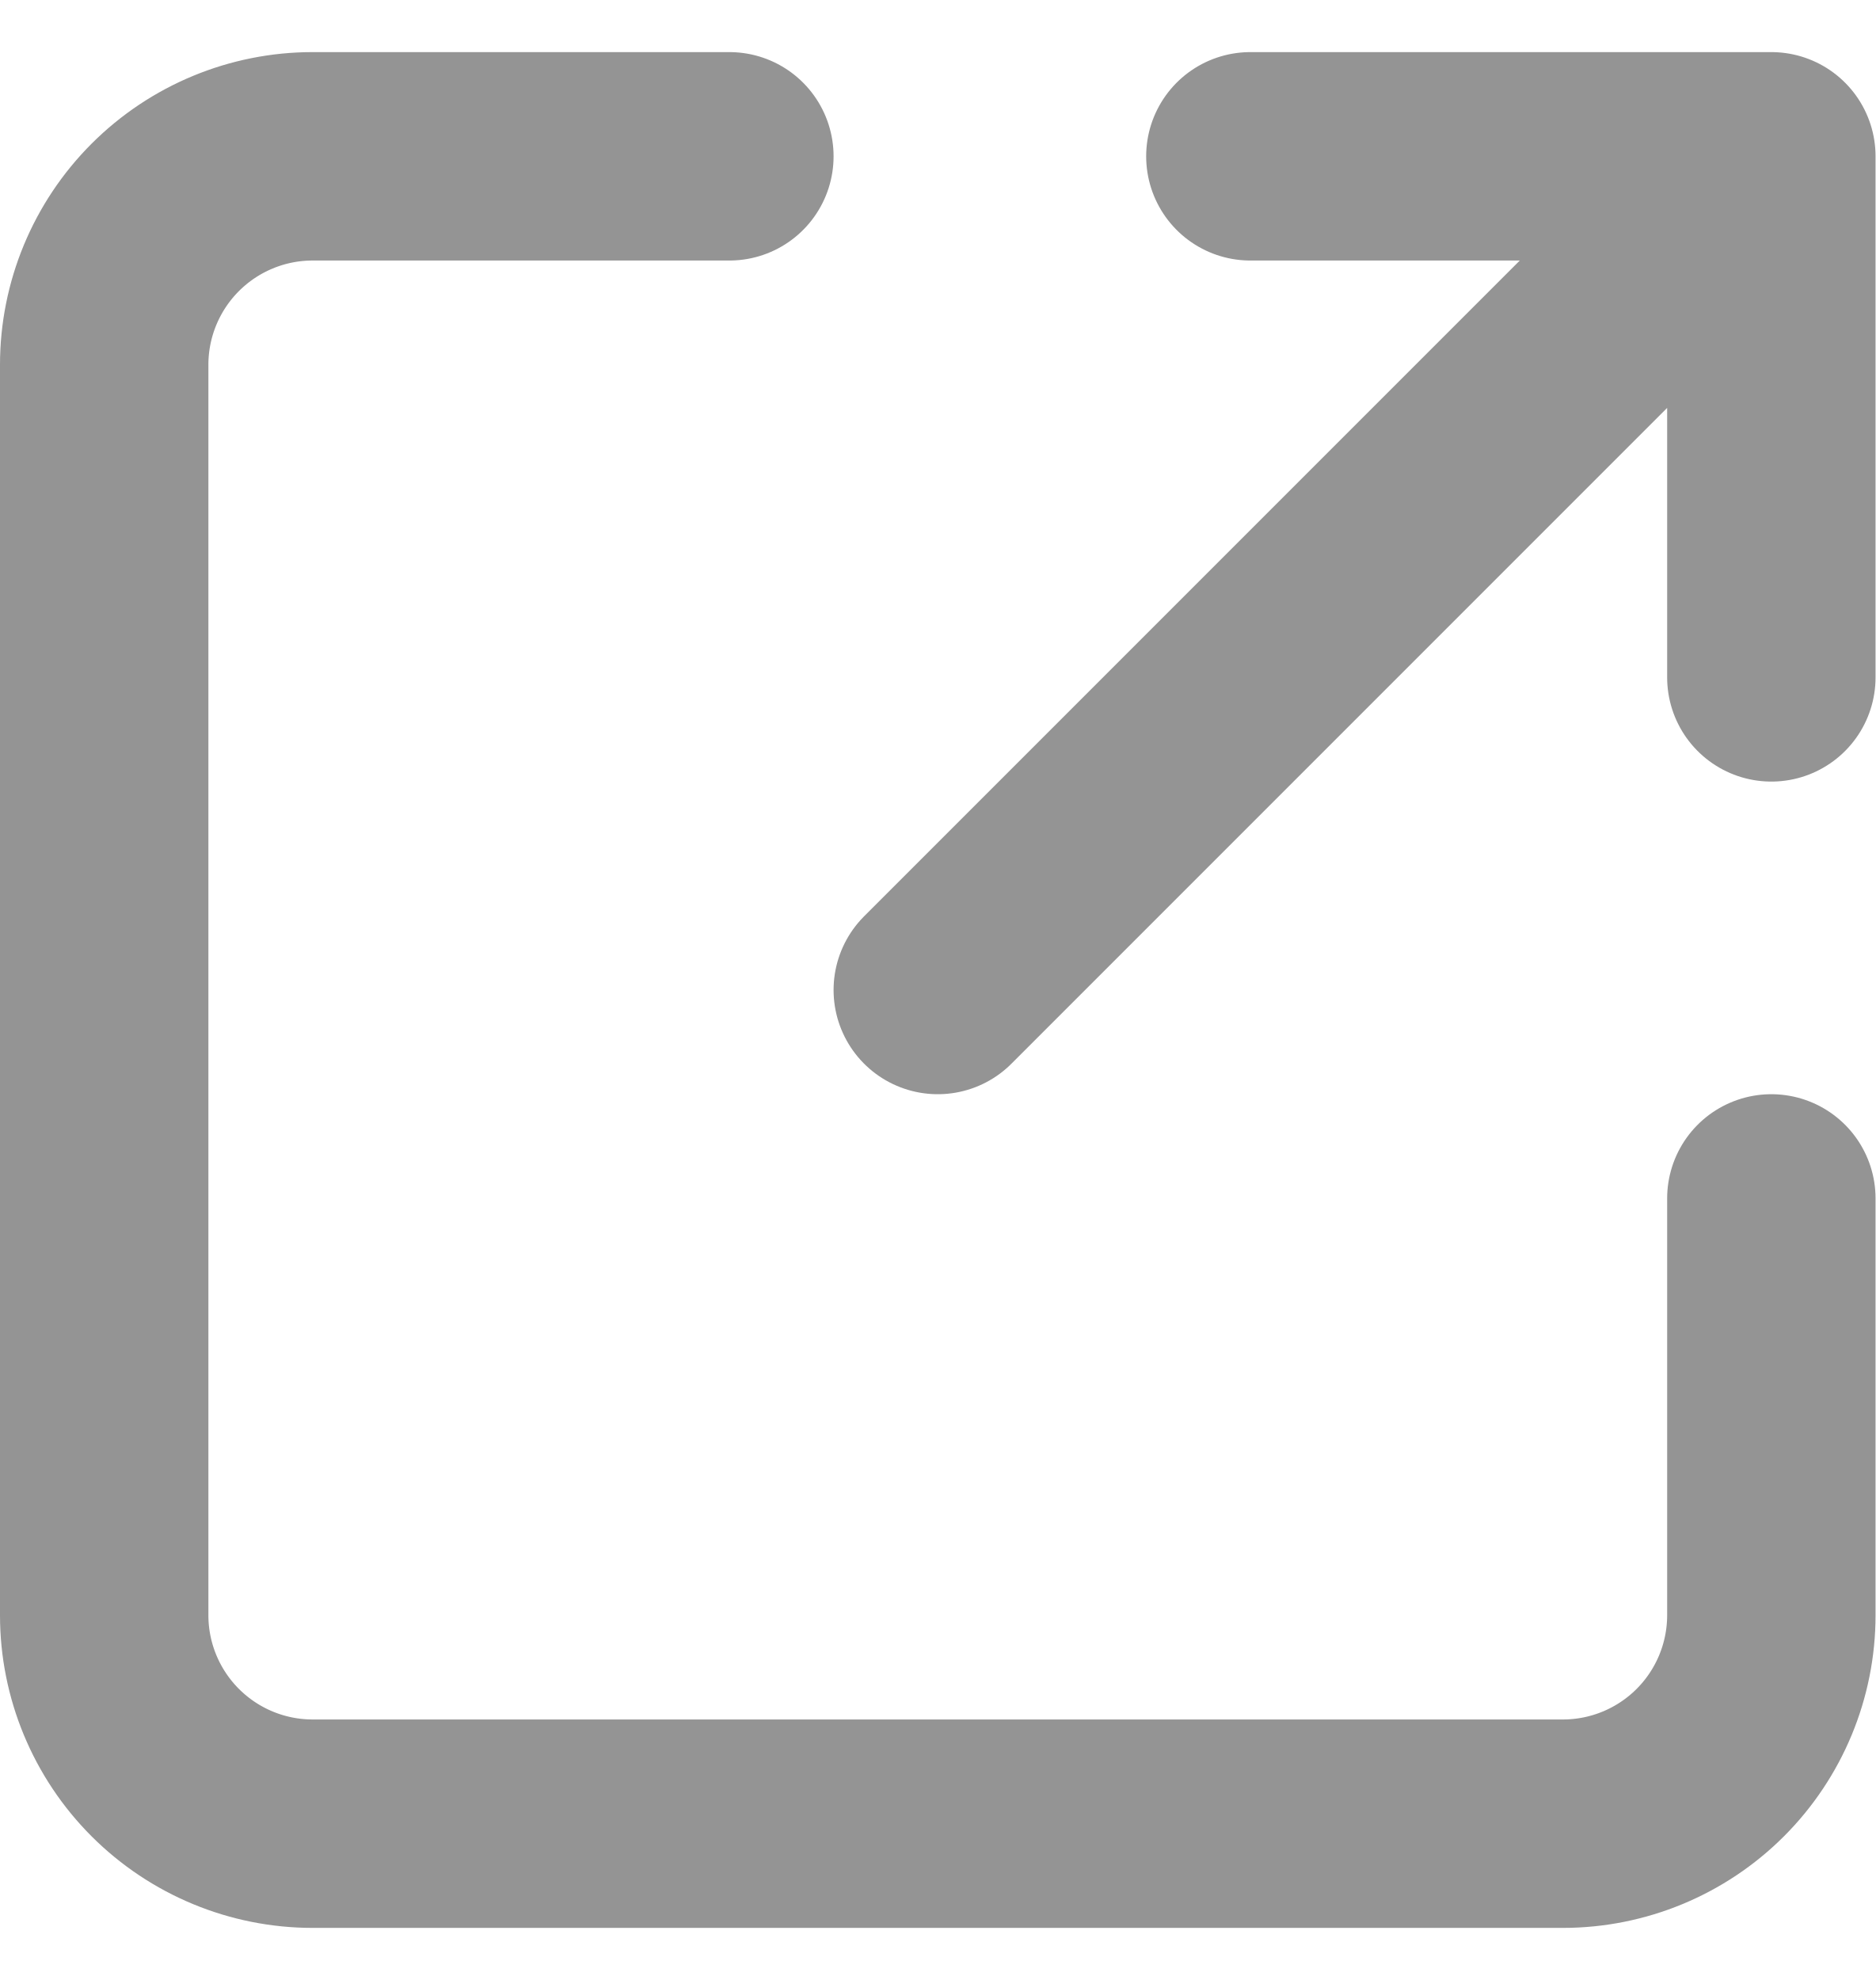
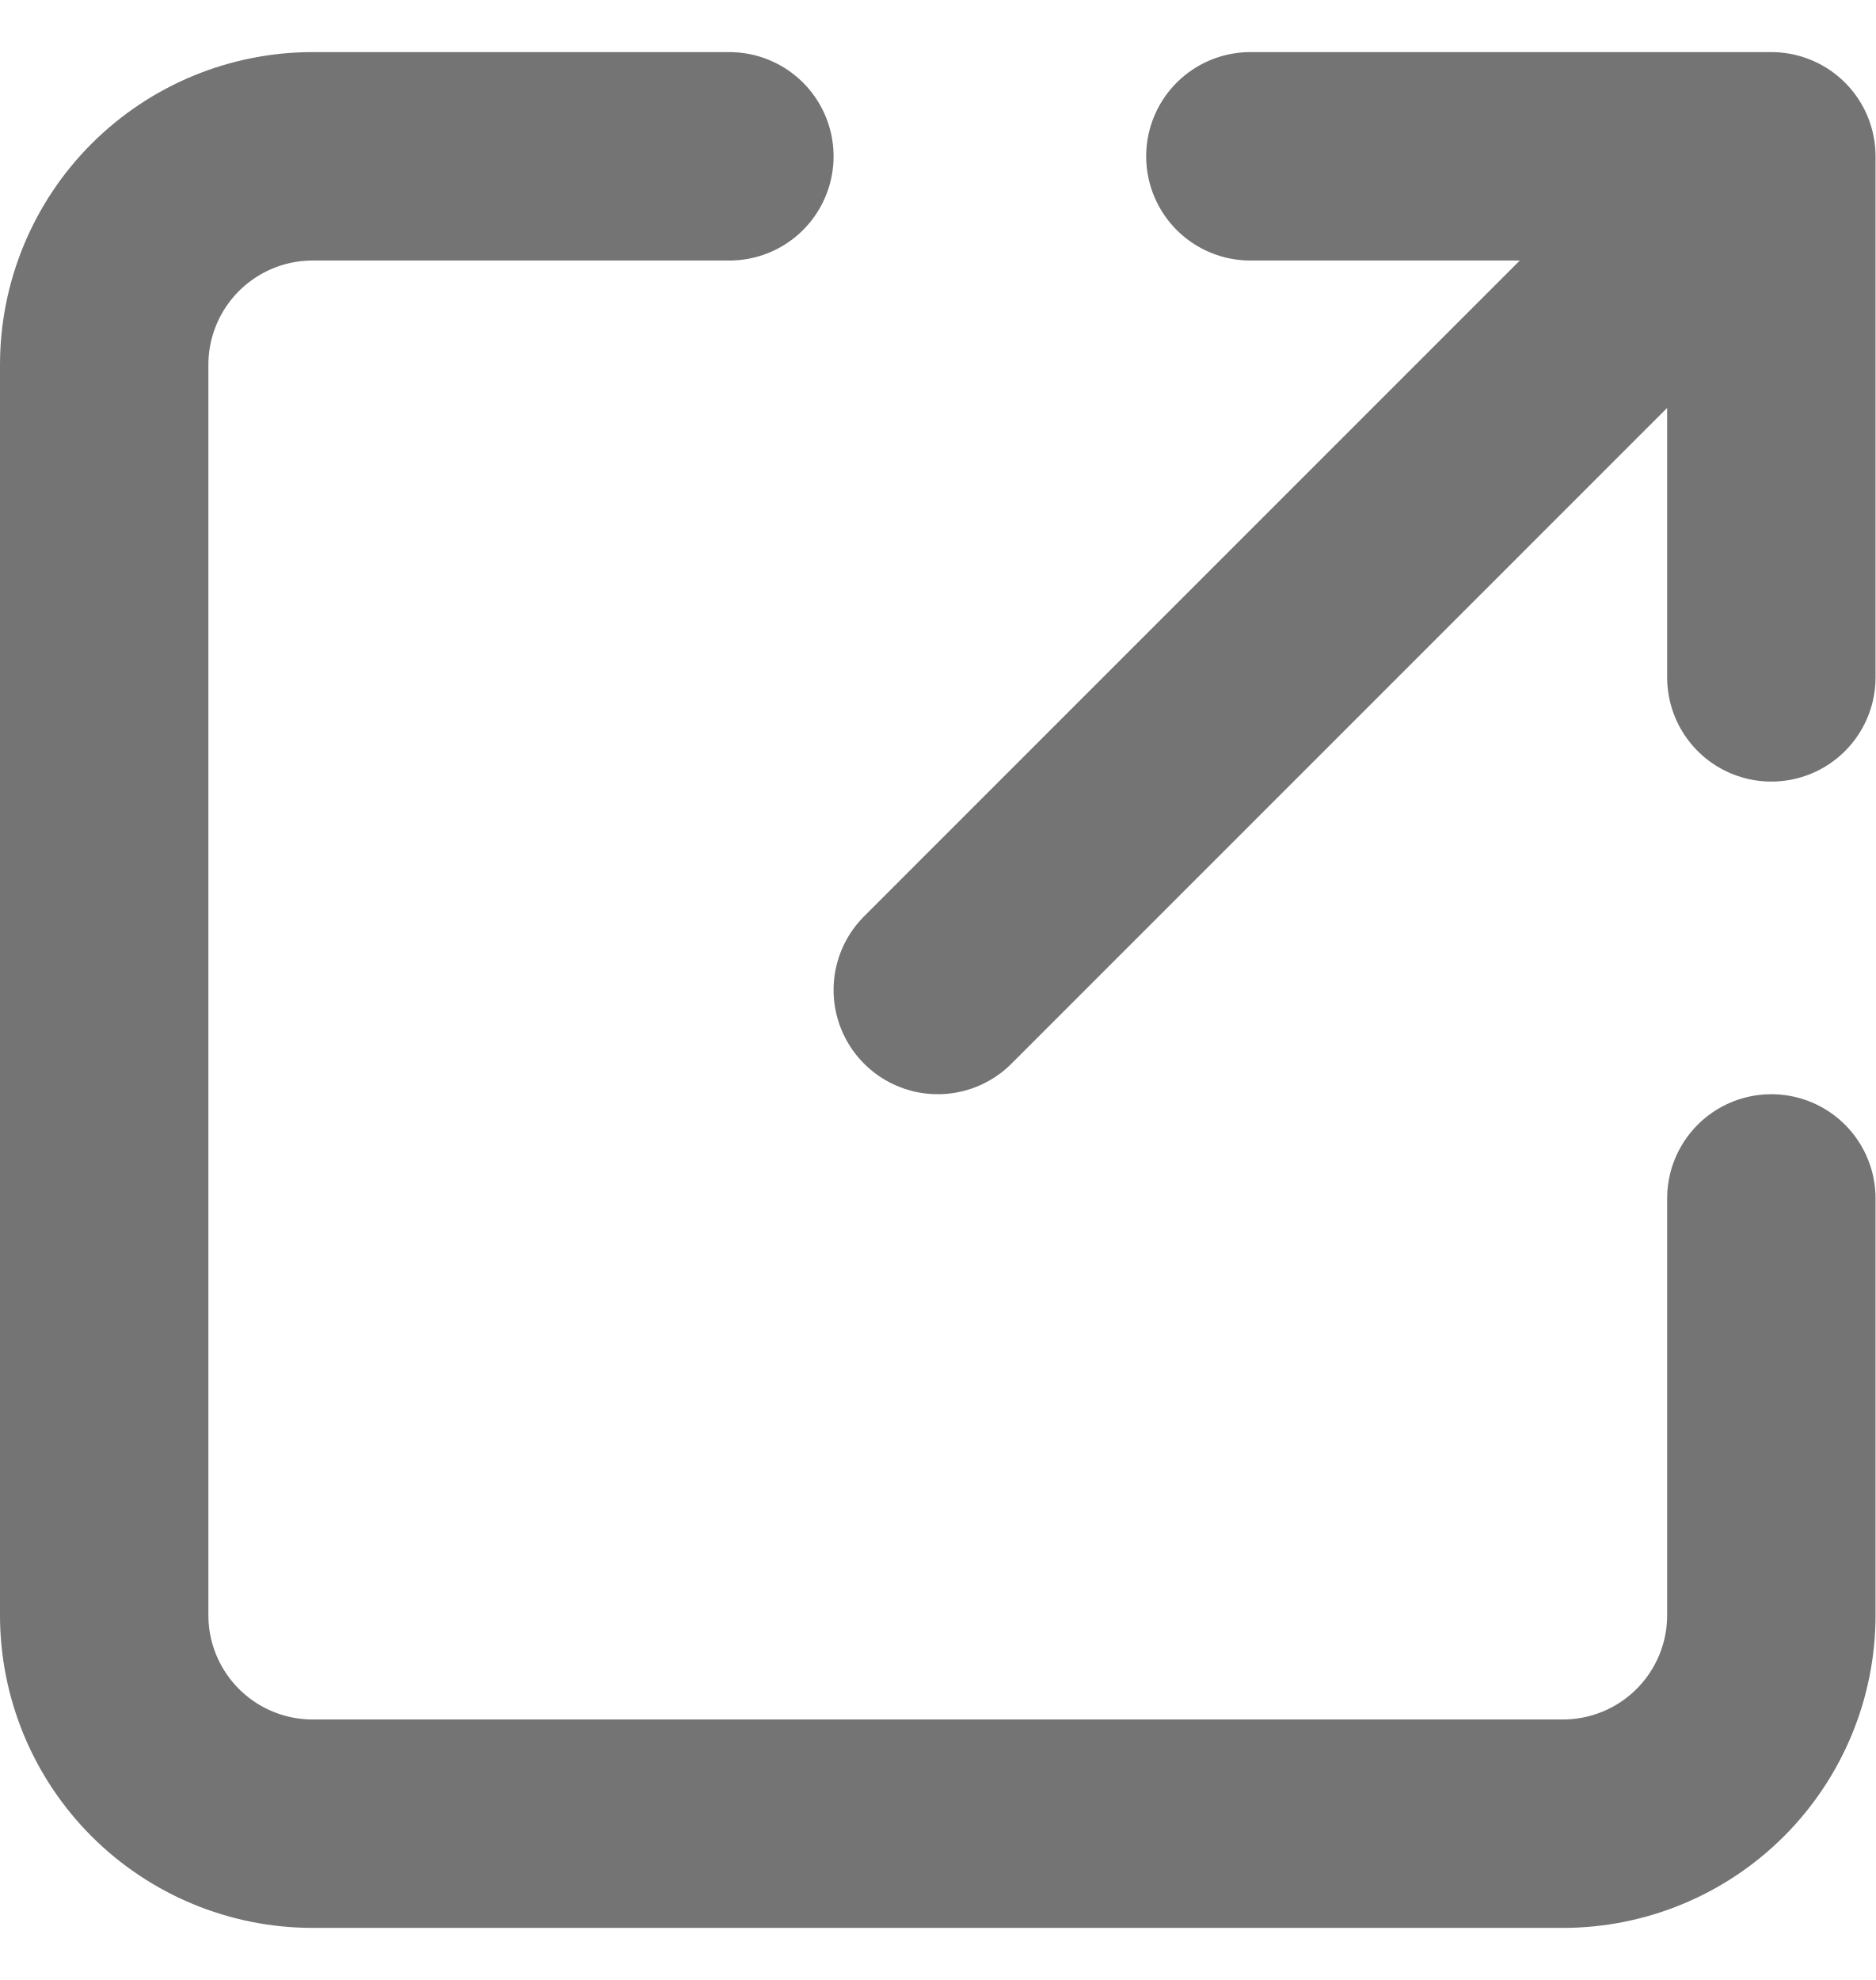
<svg xmlns="http://www.w3.org/2000/svg" width="18" height="19" viewBox="0 0 18 19" fill="none">
-   <path d="M7 1.5H3C2.47 1.5 1.961 1.711 1.586 2.086C1.211 2.461 1 2.97 1 3.5V15.5C1 16.03 1.211 16.539 1.586 16.914C1.961 17.289 2.47 17.5 3 17.5H15C15.53 17.5 16.039 17.289 16.414 16.914C16.789 16.539 17 16.03 17 15.5V11.5M9 9.5L17 1.5M17 1.5V6.5M17 1.5H12" stroke="#949494" stroke-width="2" stroke-linecap="round" stroke-linejoin="round" />
+   <path d="M7 1.5H3C2.47 1.5 1.961 1.711 1.586 2.086C1.211 2.461 1 2.97 1 3.5V15.5C1 16.03 1.211 16.539 1.586 16.914C1.961 17.289 2.47 17.5 3 17.5H15C15.53 17.5 16.039 17.289 16.414 16.914C16.789 16.539 17 16.03 17 15.5V11.5M9 9.5L17 1.5M17 1.5V6.5M17 1.5H12" stroke="#747474" stroke-width="2" stroke-linecap="round" stroke-linejoin="round" />
</svg>
